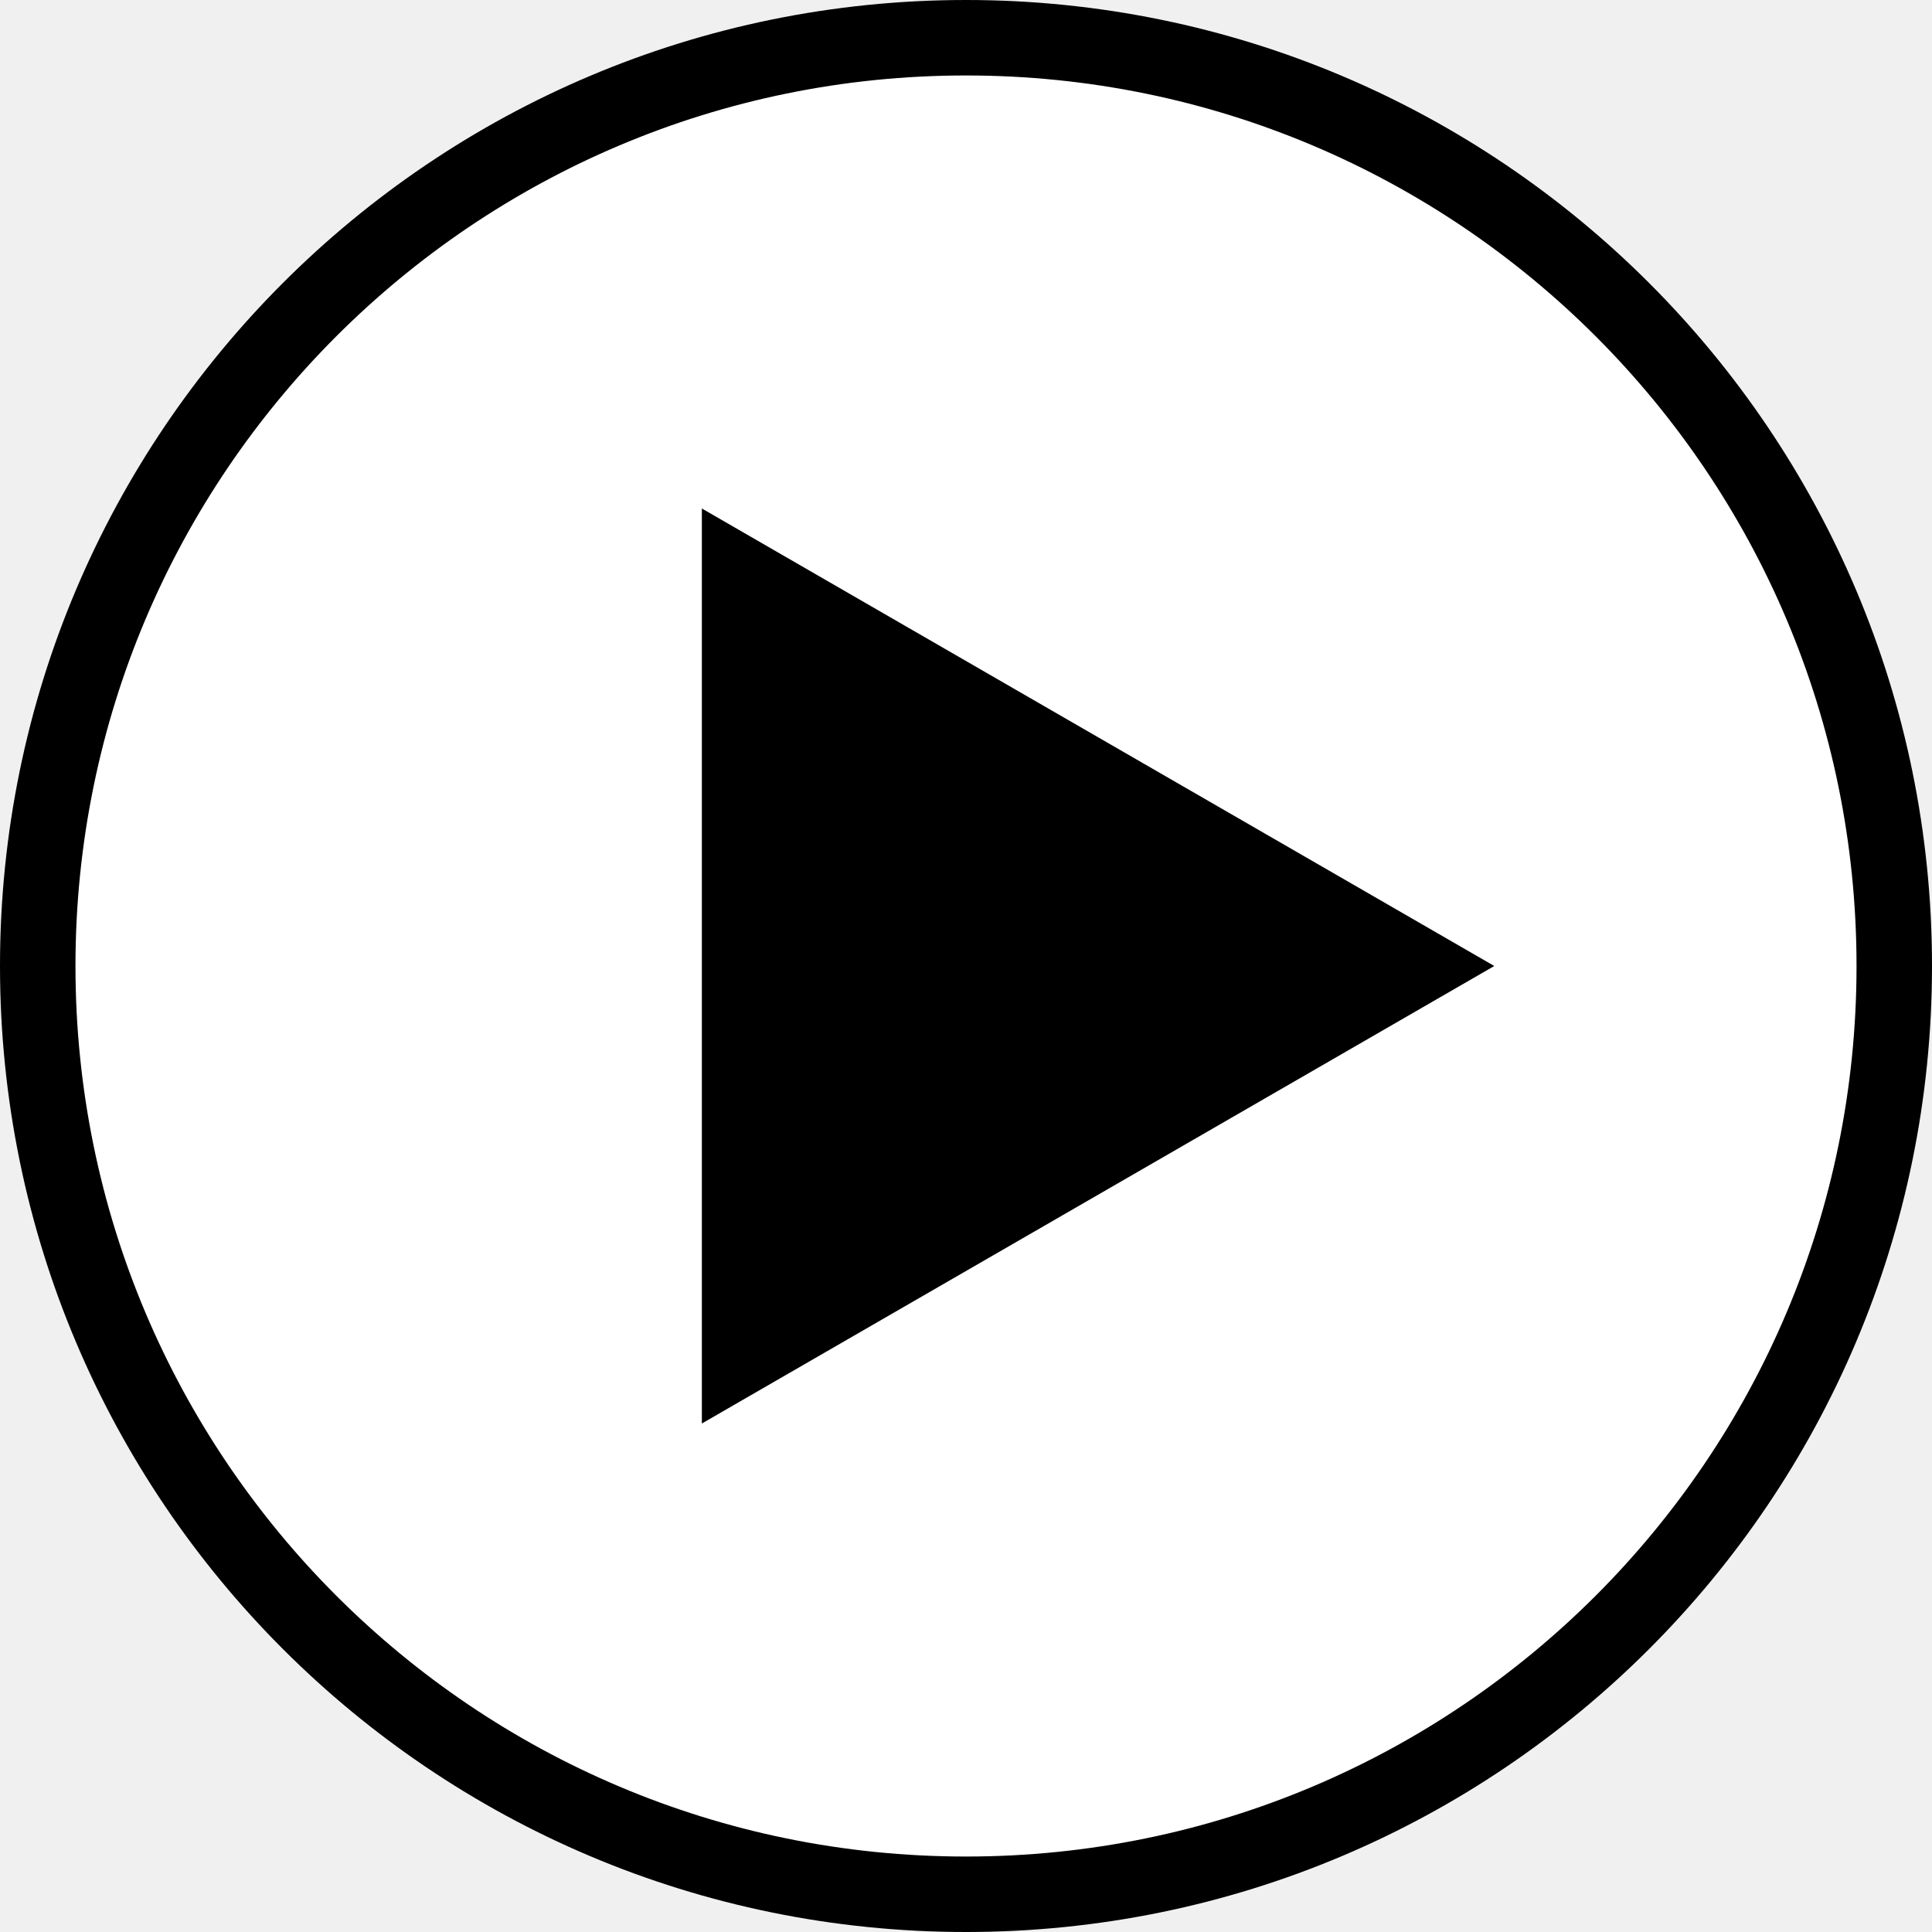
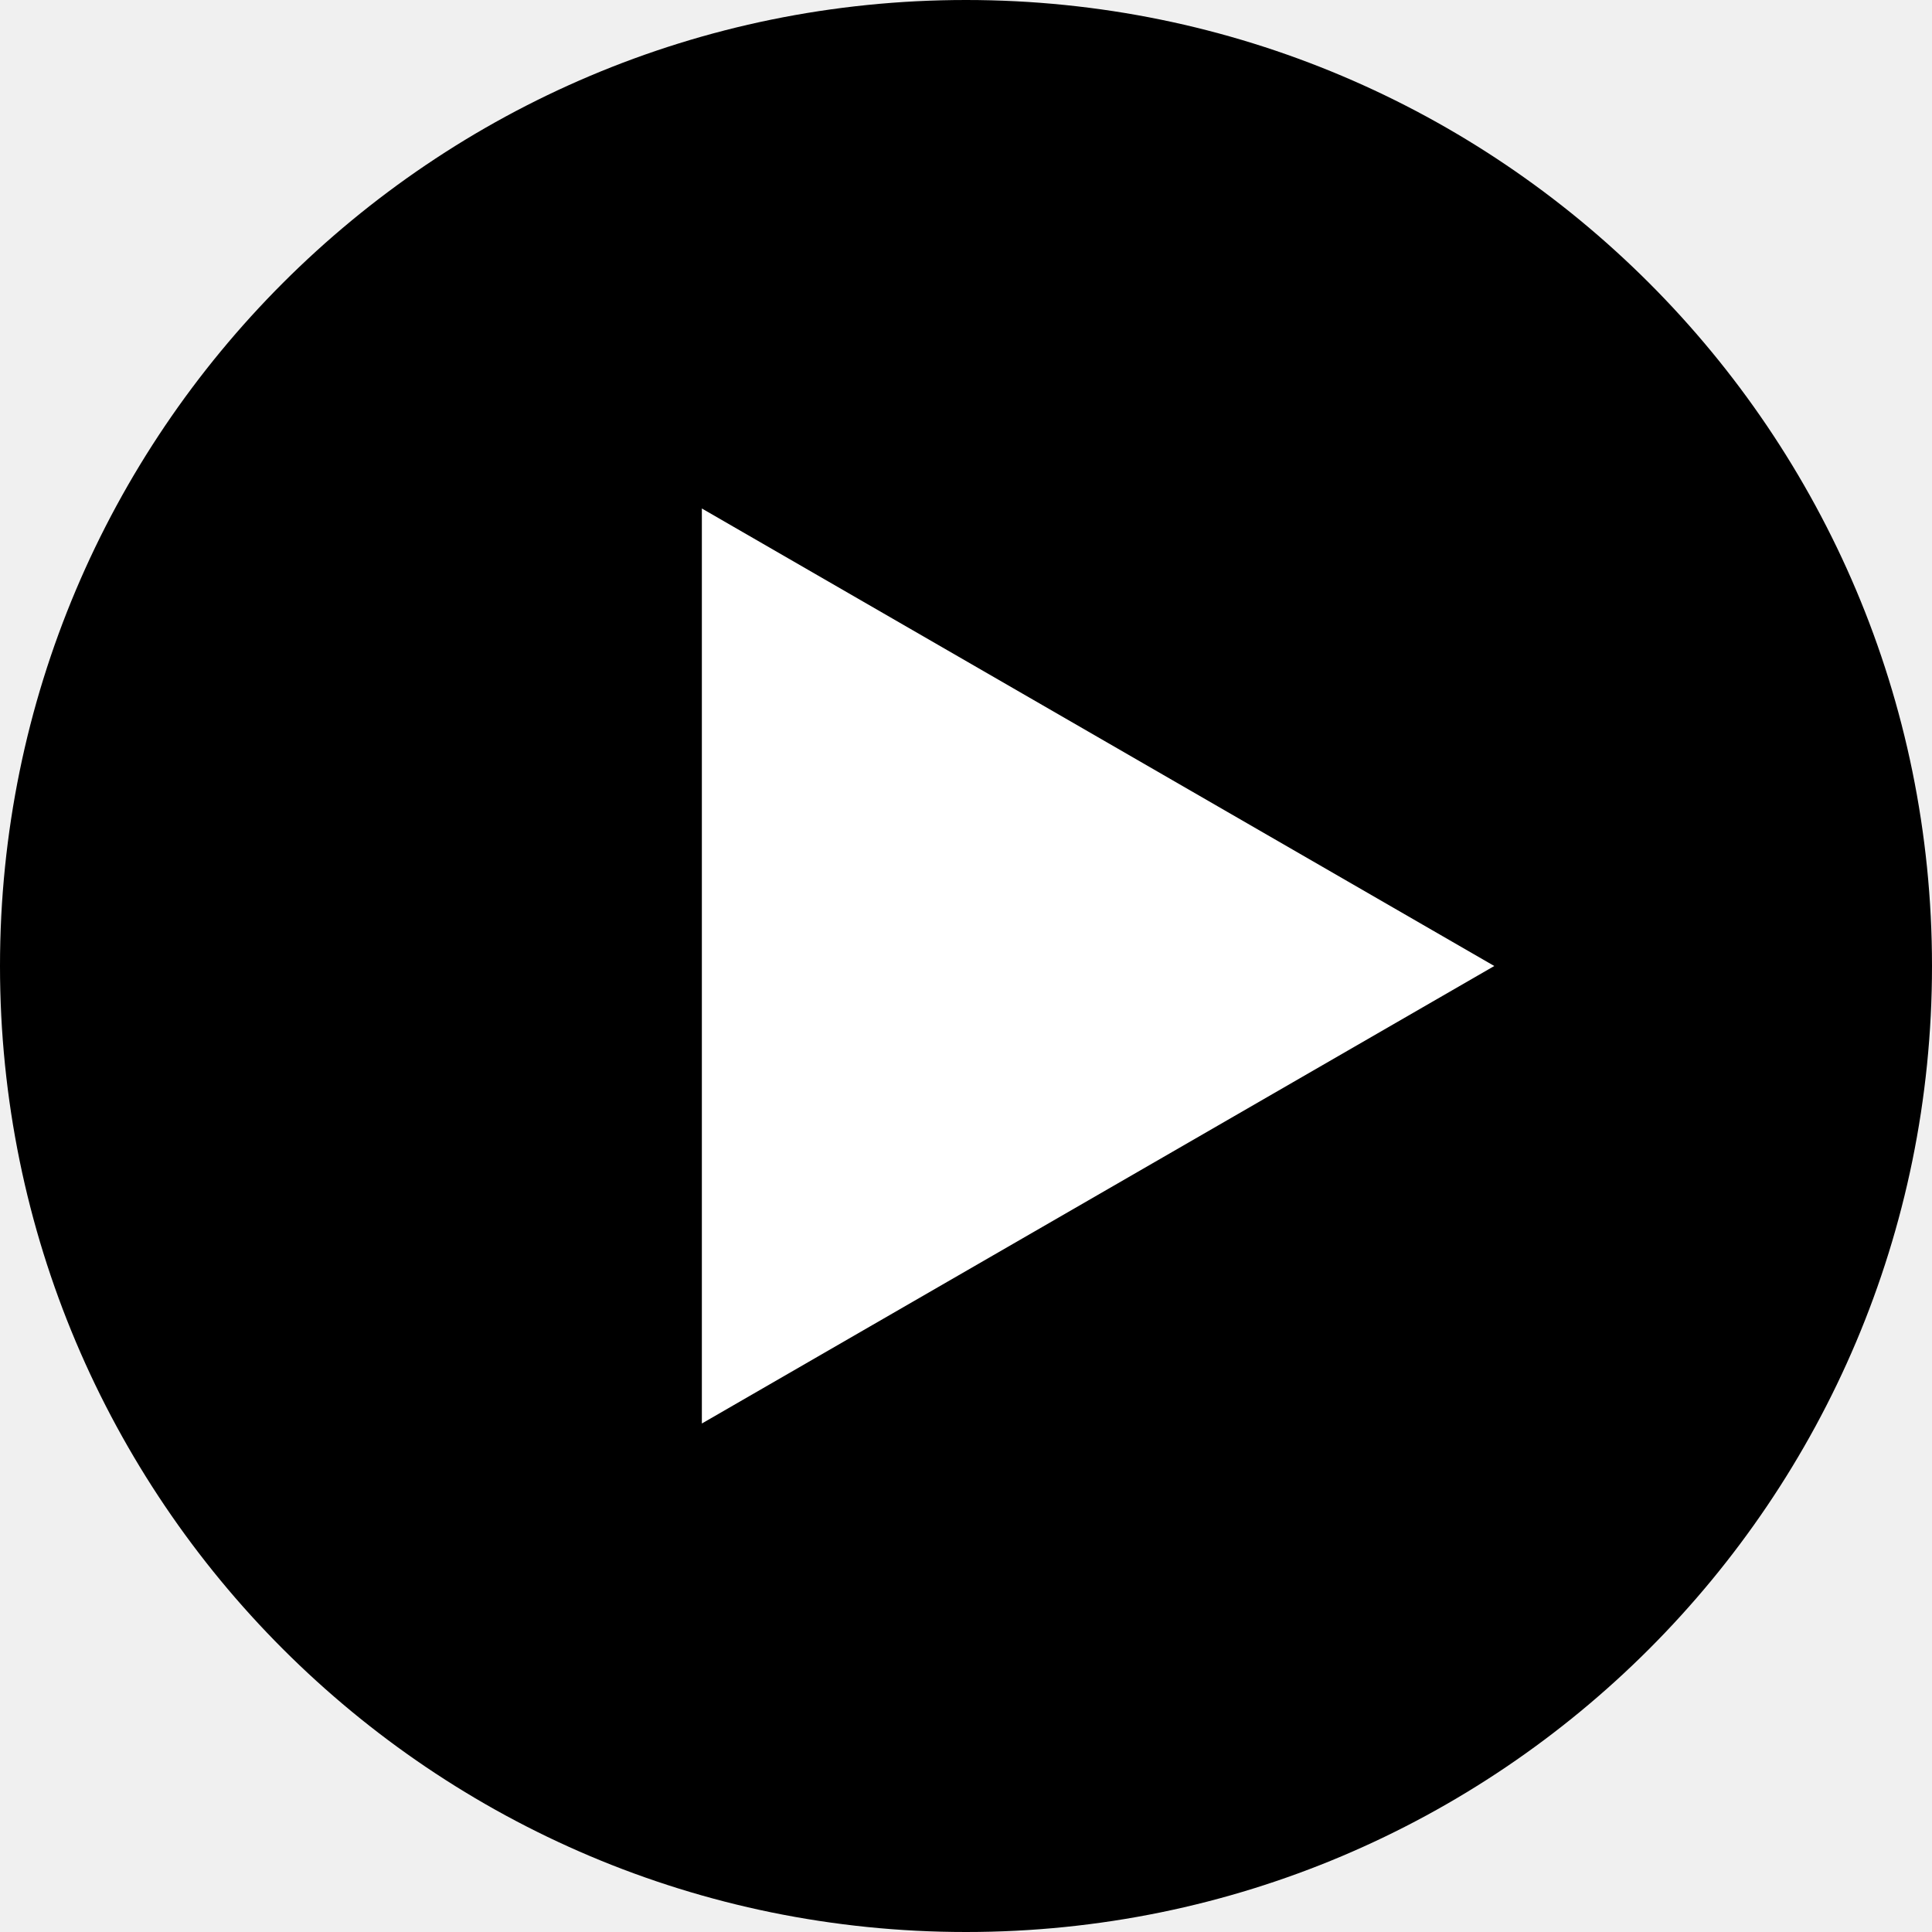
<svg xmlns="http://www.w3.org/2000/svg" width="256" height="256" viewBox="0 0 256 256" fill="none">
-   <circle cx="128" cy="128" r="123" fill="white" stroke="black" stroke-width="10" />
-   <path d="M98 76.038L188 128L98 179.962L98 76.038Z" fill="black" stroke="black" stroke-width="10" />
+   <circle cx="128" cy="128" r="128" fill="black" />
+   <path d="M198 128L93 188.622L93 67.378L198 128Z" fill="white" />
</svg>
